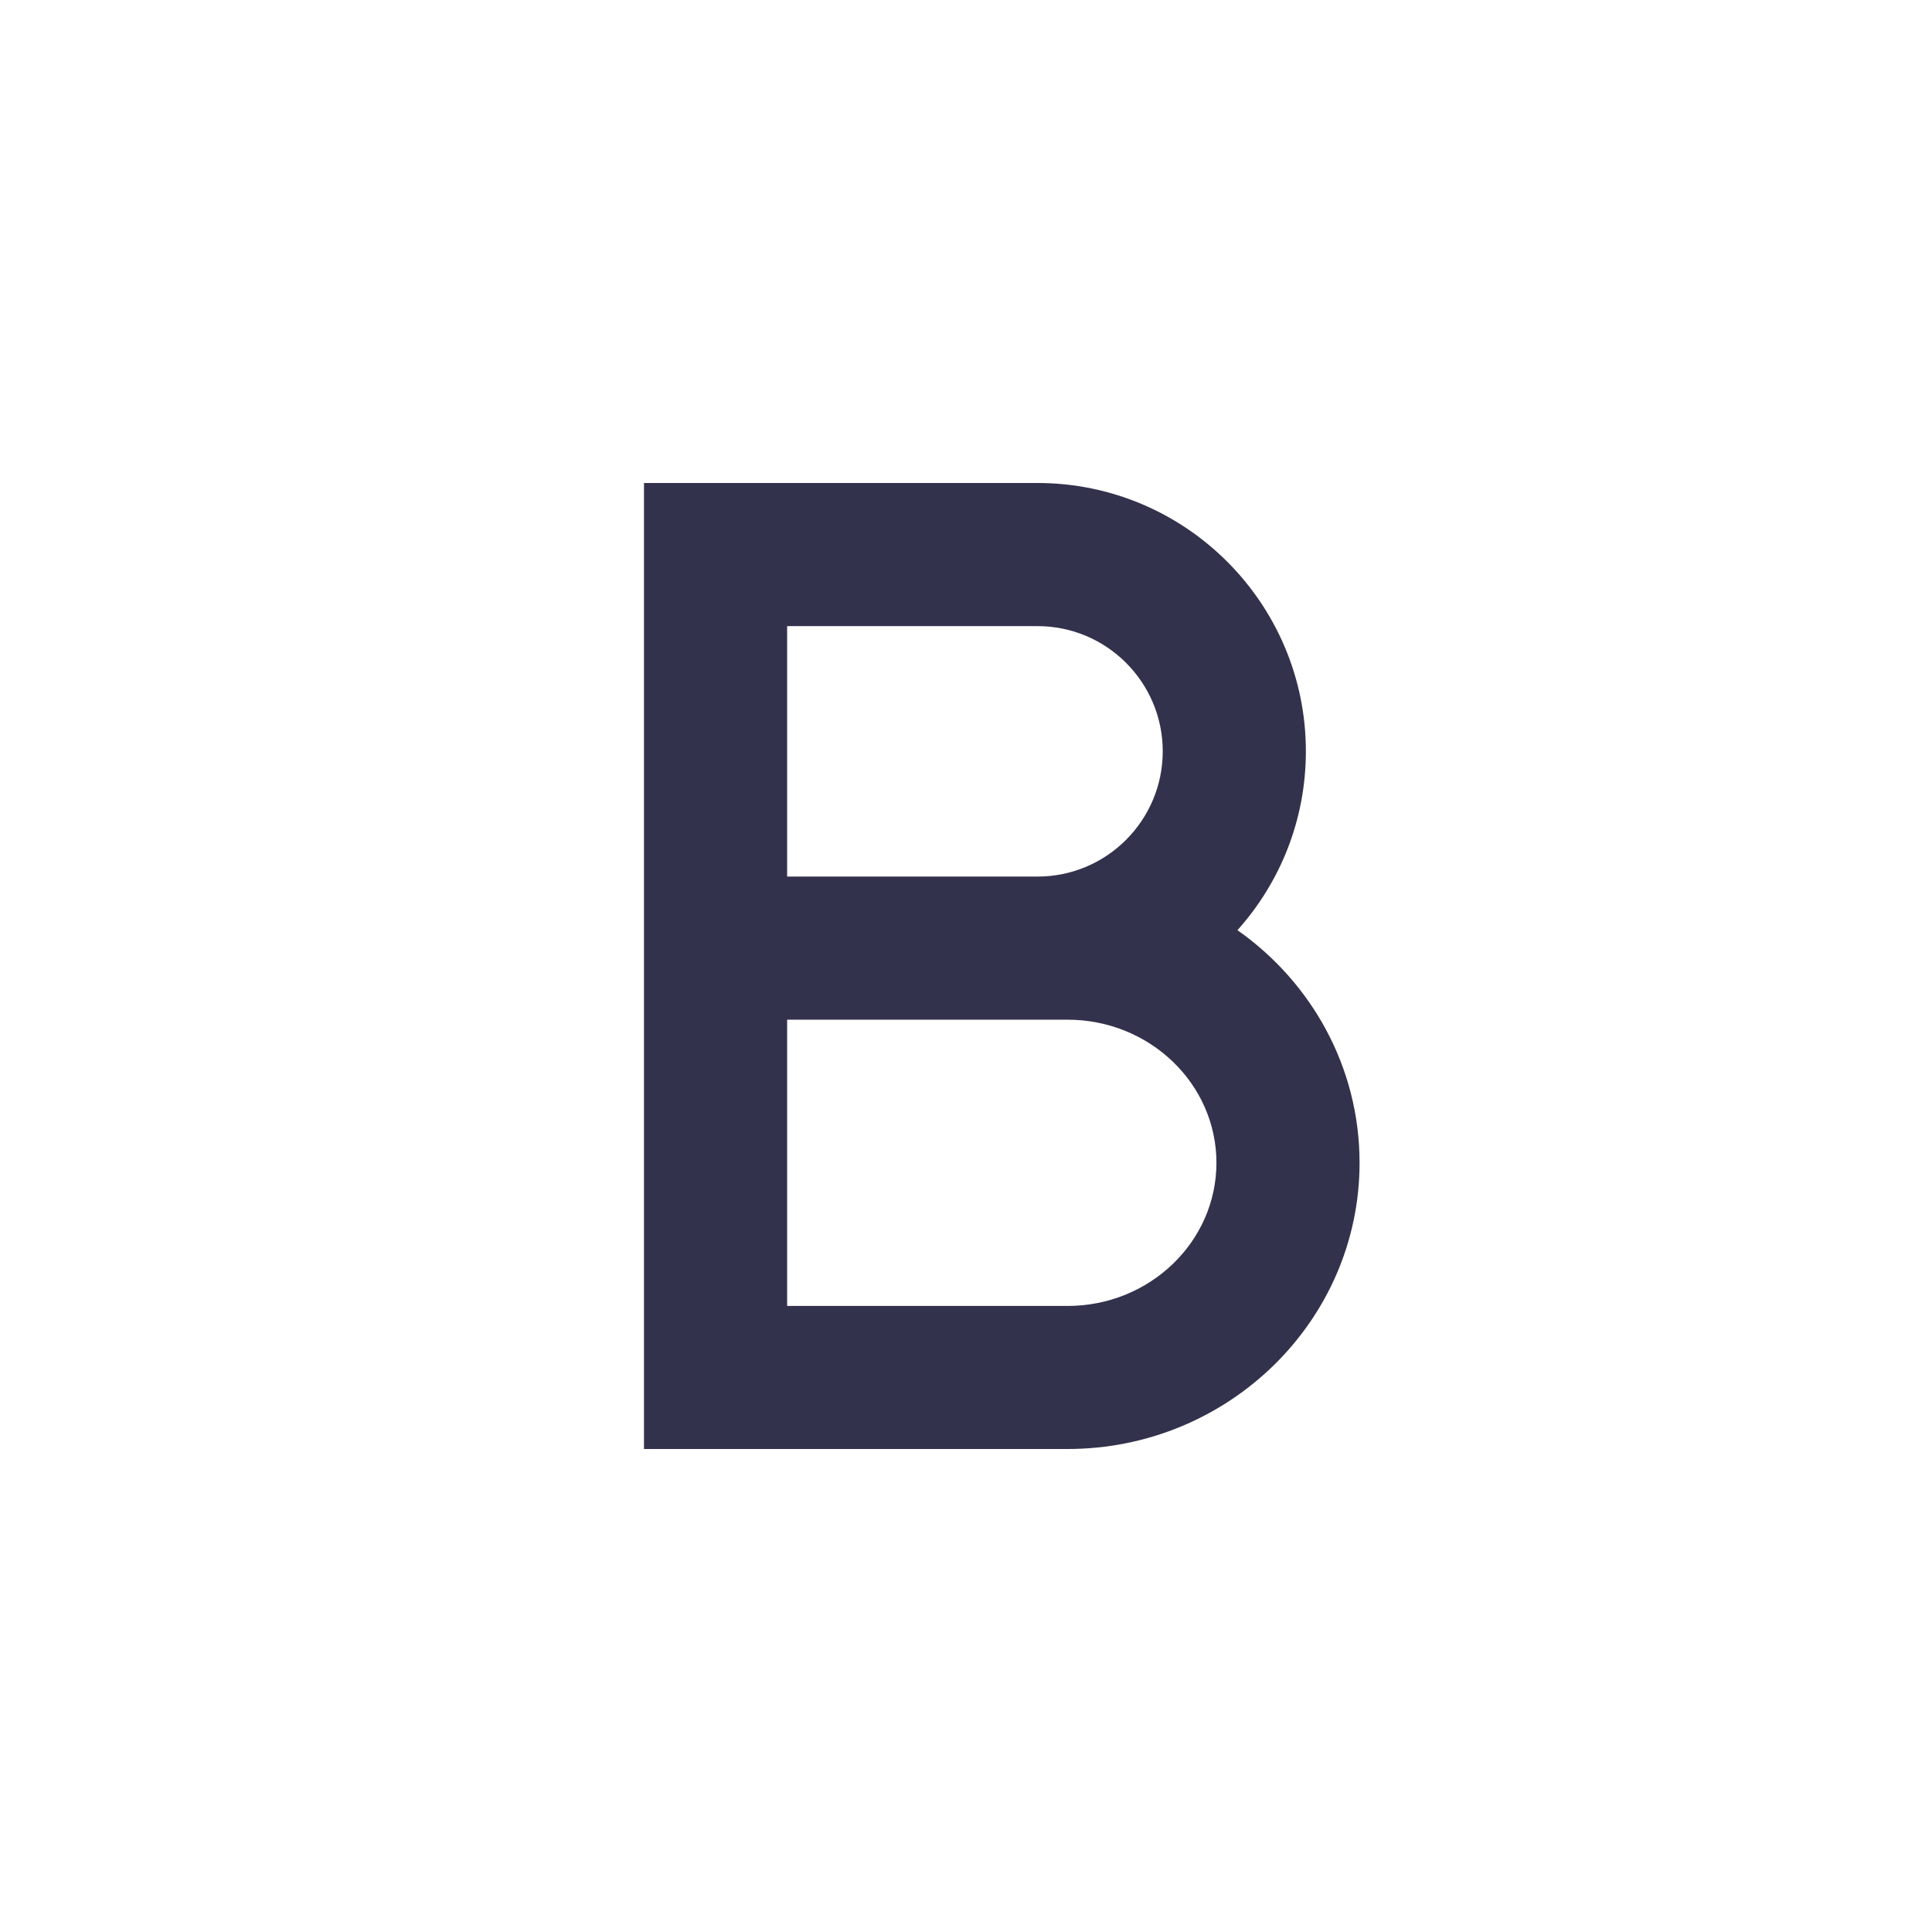
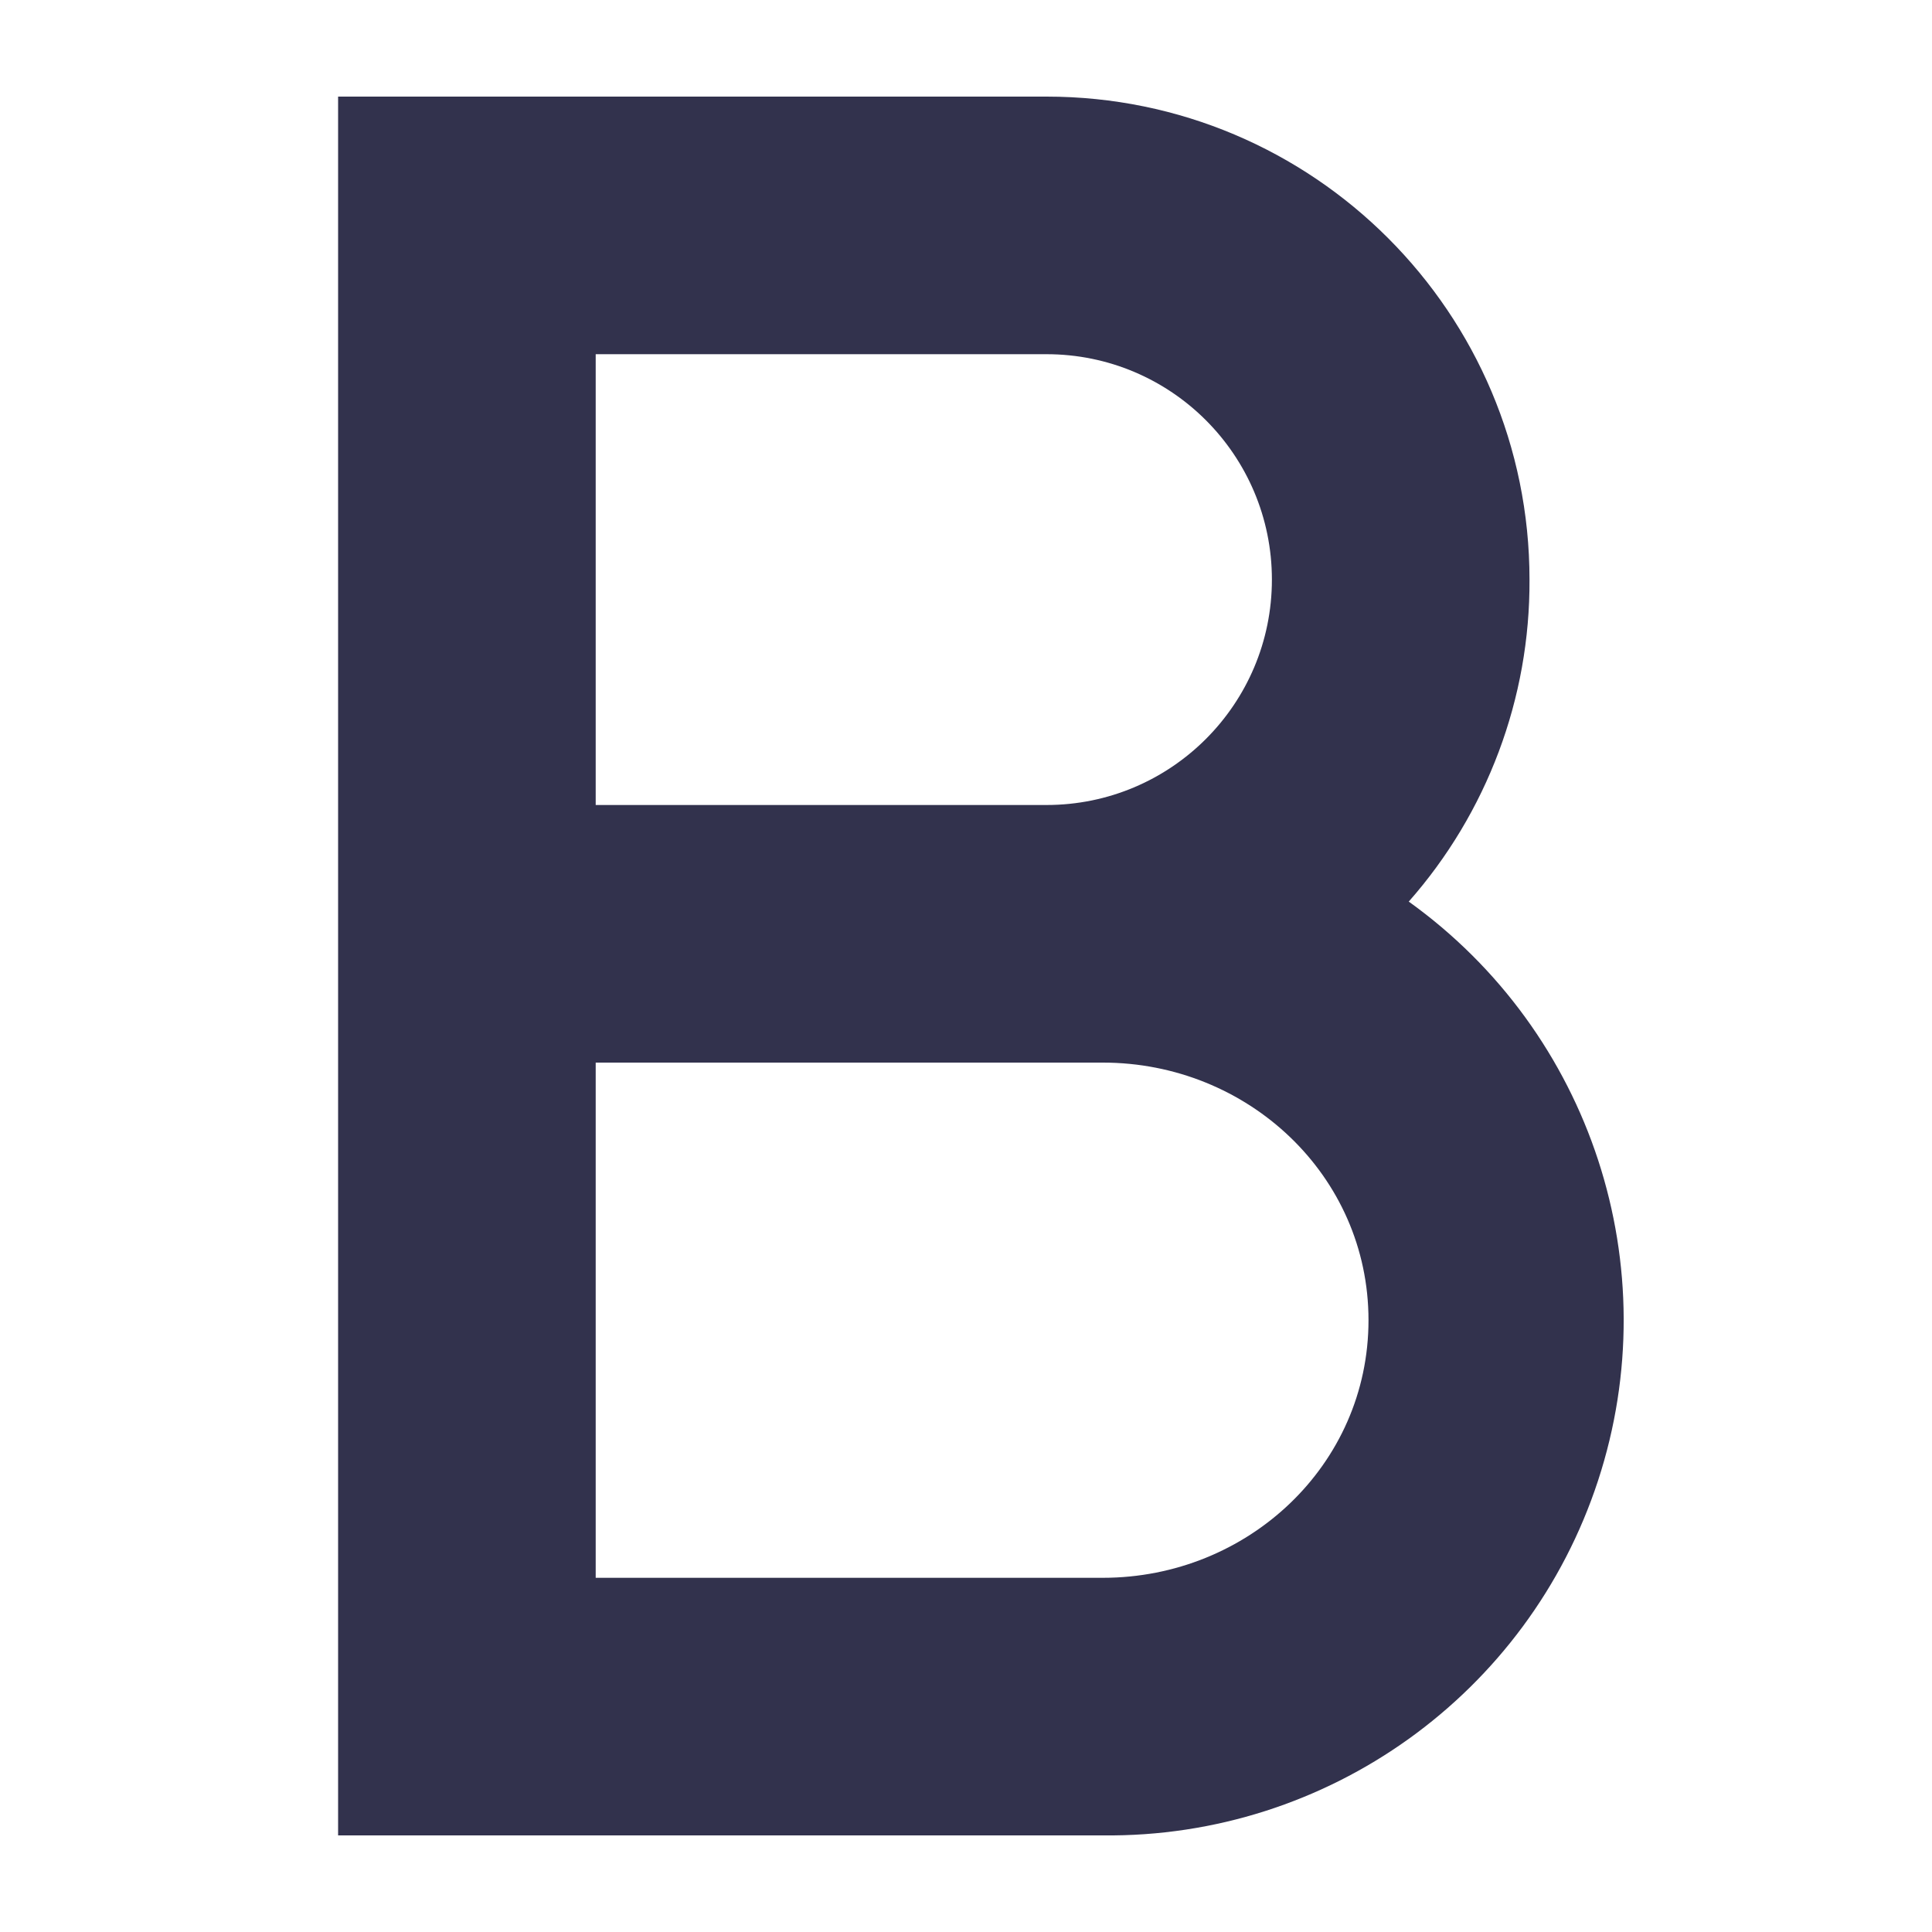
- <svg xmlns="http://www.w3.org/2000/svg" width="24" height="24" viewBox="0 0 24 24" fill="none">
-   <path fill-rule="evenodd" clip-rule="evenodd" d="M9.778 6H8V18H9.778V6ZM16.222 9.333C16.222 10.186 15.901 10.965 15.372 11.555C16.29 12.2 16.889 13.255 16.889 14.445C16.889 16.405 15.262 18 13.262 18H9.778V16.223H13.262C14.282 16.223 15.111 15.425 15.111 14.445C15.111 13.464 14.282 12.667 13.262 12.667H9.778V12.667V10.889V10.889H12.889C13.747 10.889 14.444 10.191 14.444 9.333C14.444 8.476 13.747 7.778 12.889 7.778H9.778V6H12.889C14.727 6 16.222 7.495 16.222 9.333Z" fill="#32324D" />
+ <svg xmlns="http://www.w3.org/2000/svg" width="24" height="24" viewBox="0 0 24" fill="none">
+   <path fill-rule="evenodd" clip-rule="evenodd" d="M7.4 1.2H4.2v21.6h3.2V1.2Zm11.6 6a6 6 0 0 1-1.5 4 6.4 6.4 0 0 1-3.8 11.6H7.4v-3.2h6.3c1.8 0 3.3-1.4 3.3-3.2 0-1.8-1.5-3.2-3.3-3.2H7.4V10H13a2.8 2.8 0 0 0 0-5.6H7.4V1.2H13a6 6 0 0 1 6 6Z" fill="#32324D" />
</svg>
